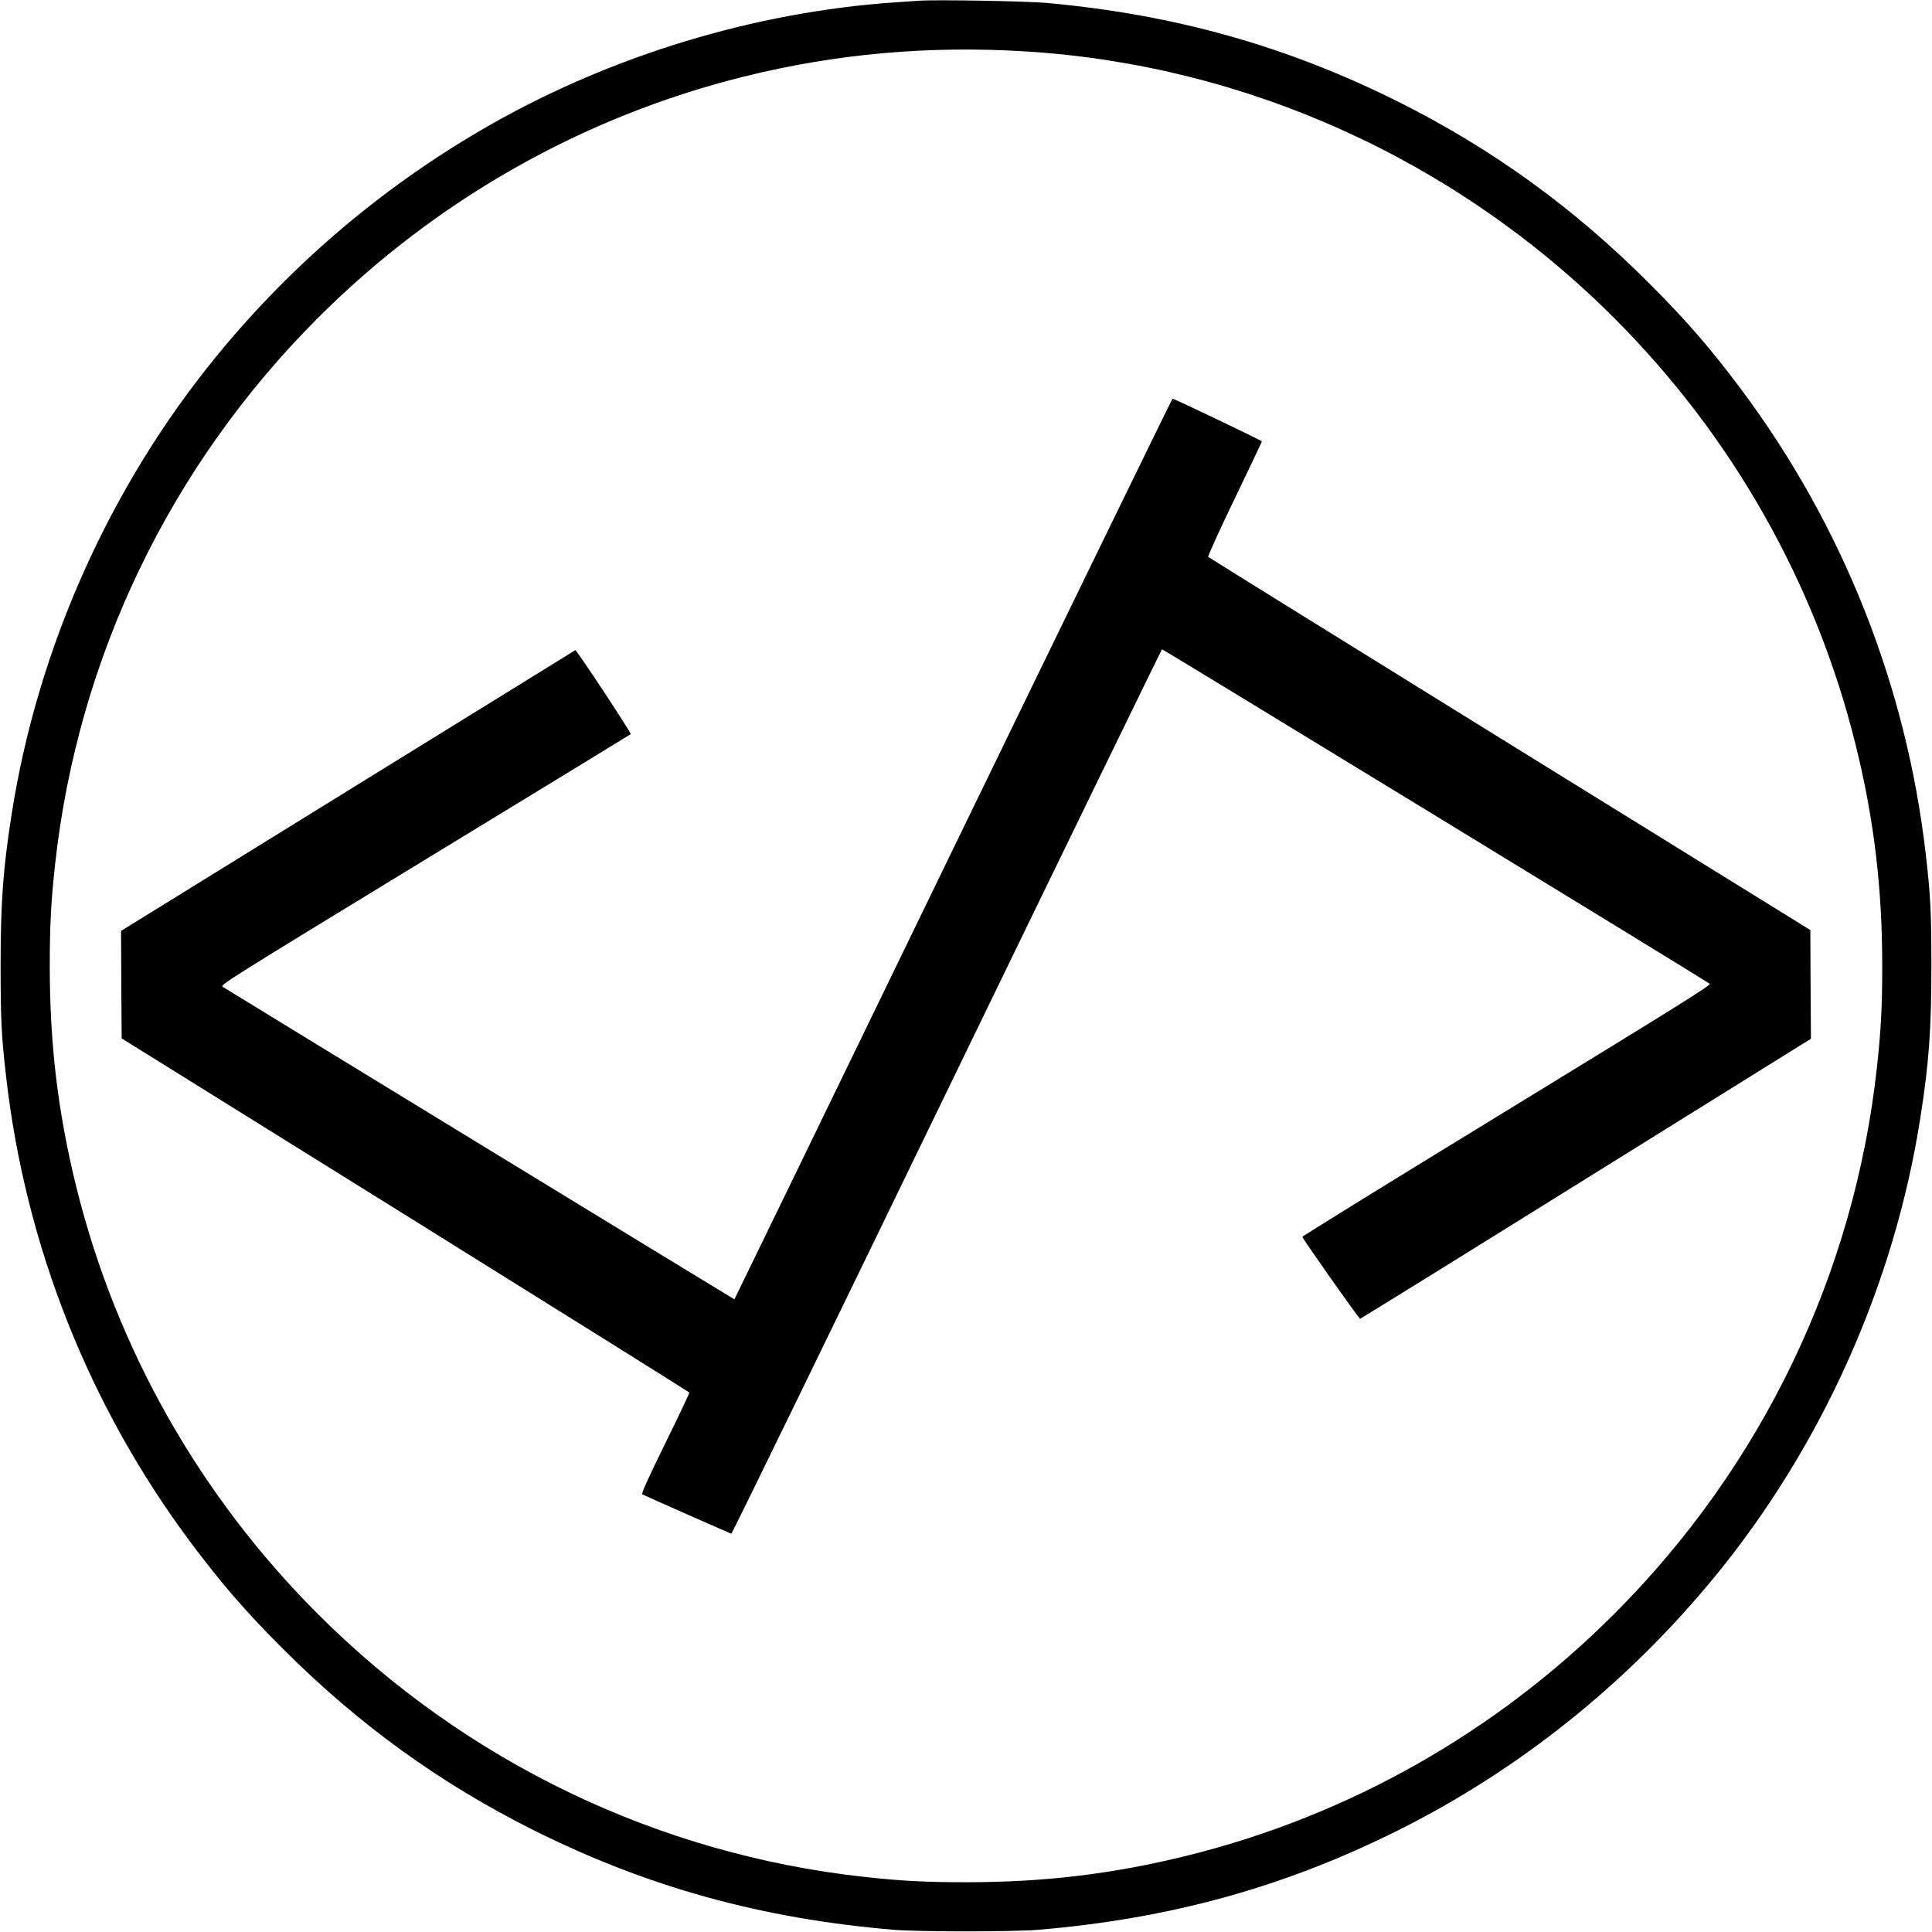
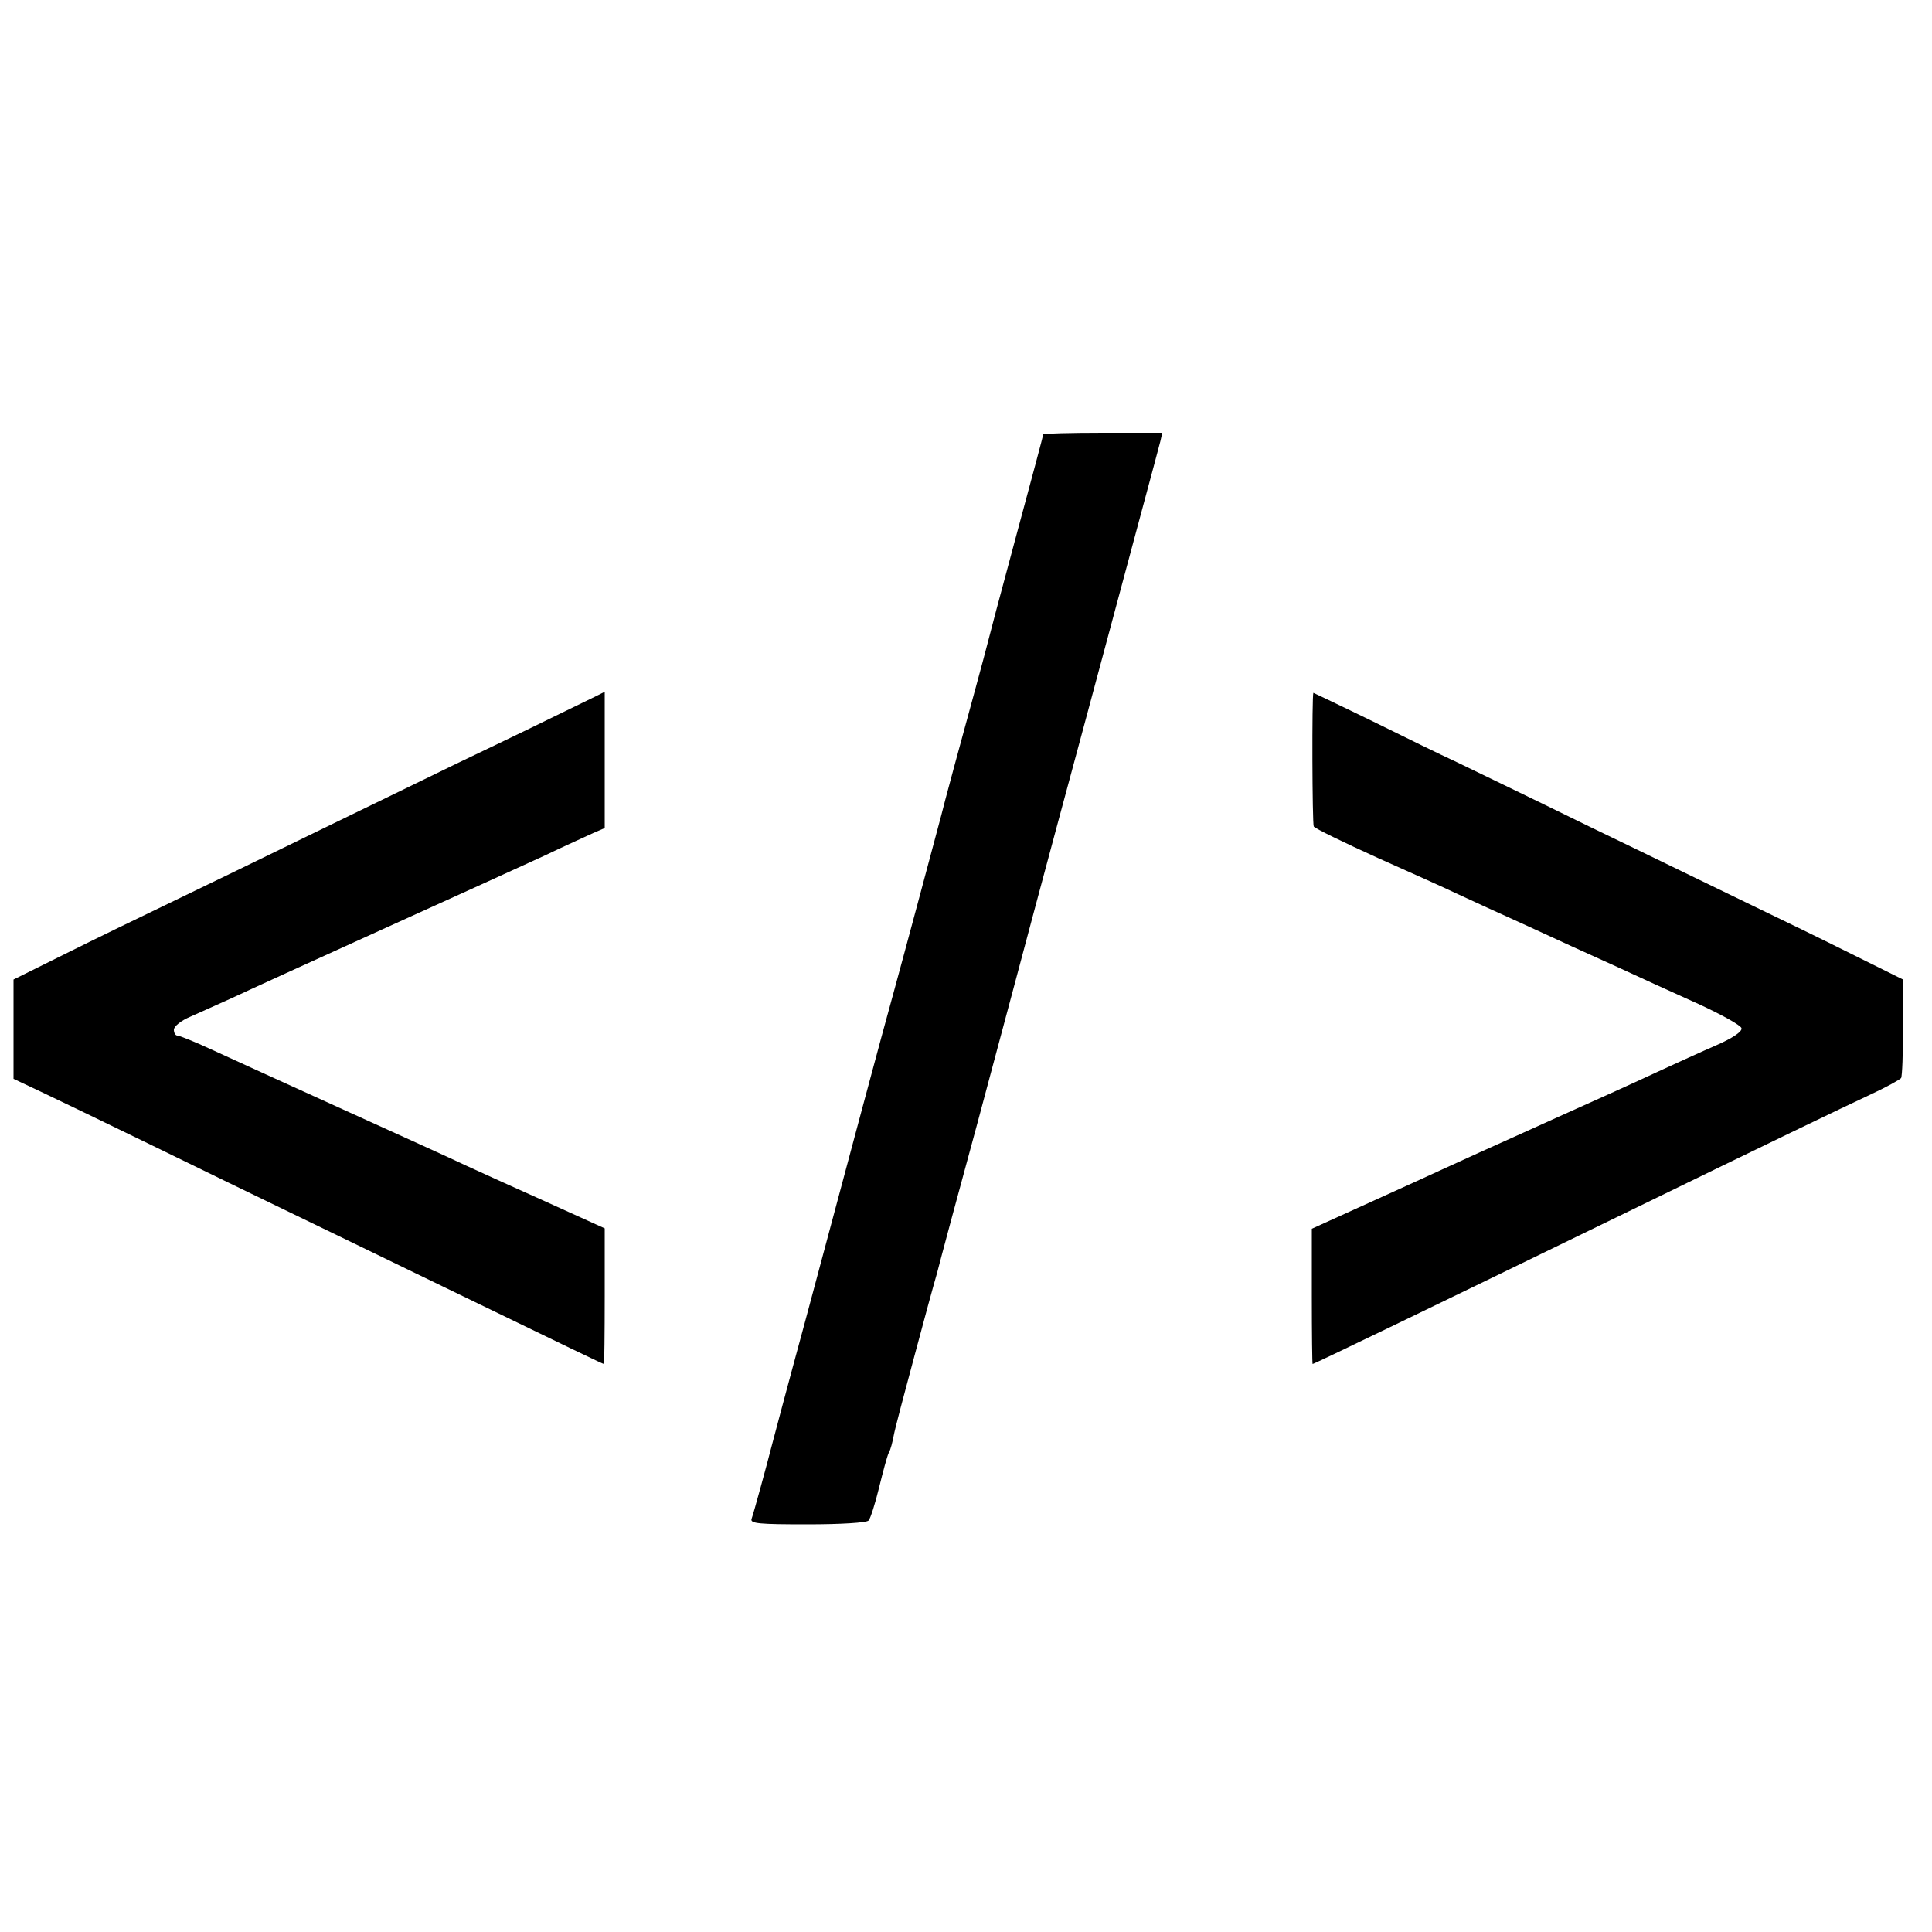
- <svg xmlns="http://www.w3.org/2000/svg" version="1" width="2106.667" height="2106.667" viewBox="0 0 1580 1580">
-   <path d="M751.5.6c-2.7.2-12 .8-20.5 1.4-113.5 7.9-229.7 43.1-329.4 99.7C316 150.4 240.4 214 177.7 290.5 90.1 397.3 30.8 529.6 9.5 666c-7 44.7-9 72-9 124 0 44.2.7 57.7 4.6 91.4C21 1019.4 73 1150.3 156 1261.5c24.9 33.3 45.1 56.7 75.5 87 61.7 61.8 128.3 109.9 205 148.3 93.2 46.5 186.3 72.3 294.5 81.4 20.8 1.7 97.2 1.7 118 0 108.2-9.1 201.3-34.9 294.5-81.4 99.2-49.6 187.3-120.2 258.8-207.3 87.6-106.8 146.9-239.1 168.2-375.5 7-44.7 9-72 9-124 0-44.2-.7-57.7-4.6-91.4-15.9-138-67.9-268.9-150.9-380.1-24.9-33.3-45.1-56.7-75.5-87-61.7-61.8-128.3-109.9-205-148.3C1052.2 37.6 960.6 11.9 856 2.4 839.7.9 764.8-.4 751.5.6zm88 41.5C1019.8 53.4 1191 131 1320 260c96.7 96.7 164.7 216.9 197.4 348.5 15.1 60.9 21.9 116.9 21.9 181.5 0 34.1-1.1 53.5-4.4 83.5-18.6 168.8-94.1 325.7-214.9 446.5-96.7 96.7-216.9 164.7-348.5 197.4-60.9 15.1-116.9 21.9-181.5 21.9-34.1 0-53.5-1.1-83.5-4.4-168.8-18.6-325.7-94.1-446.5-214.9-96.7-96.7-164.7-216.9-197.4-348.5C47.5 910.6 40.7 854.6 40.7 790c0-34.1 1.1-53.5 4.4-83.5C63.7 537.7 139.2 380.8 260 260c96.7-96.7 216.9-164.7 348.5-197.4 75.2-18.7 152-25.5 231-20.5z" />
-   <path d="M779.5 694.2c-98.3 202.6-178.8 368.4-178.9 368.4-.1.2-414.6-253-418.5-255.6-2.2-1.5 3.2-4.9 165.5-103.9 92.4-56.3 168.1-102.5 168.2-102.7.9-.6-44.4-69.2-45.3-68.7-.5.4-84.4 52.1-186.3 115.1L99 761.3l.2 44 .3 43.9 232 144.4c127.6 79.5 232.1 144.8 232.3 145.3.1.4-8.8 19.2-19.8 41.6-14.7 30-19.7 41.1-18.7 41.6 1.8 1 71.7 31.9 72.8 32.2.5.1 79.7-162.5 176.1-361.4C870.6 694.1 949.9 531.2 950.3 531c.7-.2 437.7 266.6 447.9 273.5 1.5 1-24 16.9-165.7 103.6-92.1 56.3-167.4 102.8-167.4 103.4 0 1.4 46.2 66.9 47.2 67 .4 0 83.6-51.5 184.7-114.5l184-114.5-.3-44.4-.2-44.5-245.8-152.1c-135.2-83.7-246.2-152.6-246.6-153.1-.5-.5 9.2-21.8 21.5-47.3 12.3-25.6 22.4-46.8 22.4-47.1 0-.7-71.8-35-73.1-35-.3 0-81.1 165.7-179.4 368.2z" />
+ <svg xmlns="http://www.w3.org/2000/svg" version="1.0" width="500pt" height="500pt" viewBox="0 0 500 500" preserveAspectRatio="xMidYMid meet">
+   <g transform="translate(0,500) scale(0.1,-0.1)" fill="#000000" stroke="none">
+     <path d="M2700 3876 c0 -2 -32 -122 -71 -266 -39 -144 -72 -269 -74 -278 -2 -9 -16 -60 -30 -112 -36 -131 -85 -312 -89 -330 -10 -38 -100 -374 -121 -450 -13 -47 -51 -186 -84 -310 -33 -124 -99 -369 -146 -545 -48 -176 -88 -327 -90 -335 -8 -32 -45 -168 -50 -181 -4 -12 20 -14 144 -14 86 0 154 4 159 10 5 6 17 44 27 85 10 41 21 82 25 90 5 8 10 29 13 45 3 17 27 107 52 200 25 94 52 193 60 220 7 28 54 203 105 390 50 187 93 347 95 355 2 8 86 323 188 700 101 377 187 695 190 708 l5 22 -154 0 c-85 0 -154 -2 -154 -4z" />
+     <path d="M1435 3146 c-71 -35 -186 -90 -255 -123 -69 -34 -231 -112 -360 -175 -129 -63 -298 -145 -375 -182 -77 -37 -201 -97 -275 -134 l-135 -67 0 -129 0 -128 70 -33 c38 -18 169 -81 290 -140 121 -59 283 -138 360 -175 77 -37 221 -107 320 -155 423 -205 485 -235 488 -235 1 0 2 79 2 175 l0 176 -150 68 c-83 37 -177 80 -210 95 -33 16 -177 81 -320 146 -143 65 -295 134 -338 154 -43 20 -83 36 -88 36 -5 0 -9 7 -9 15 0 9 19 24 43 34 23 10 71 32 107 48 36 17 211 97 390 178 179 81 368 167 420 191 52 25 108 50 125 58 l30 13 0 176 c0 98 0 177 0 177 0 -1 -58 -29 -130 -64z" />
+     <path d="M3399 3207 c-4 -6 -3 -340 1 -346 3 -5 77 -41 165 -81 88 -39 183 -82 210 -95 28 -13 106 -49 175 -80 69 -32 172 -79 230 -105 58 -27 155 -71 215 -98 61 -28 111 -56 112 -63 2 -9 -24 -26 -65 -44 -37 -16 -107 -48 -157 -71 -49 -23 -157 -72 -240 -109 -82 -37 -179 -81 -215 -97 -36 -16 -148 -68 -250 -114 l-185 -84 0 -175 c0 -96 1 -175 2 -175 4 0 296 141 818 395 363 177 552 268 625 302 41 19 77 39 80 43 3 5 5 64 5 132 l0 123 -131 65 c-72 36 -189 93 -260 127 -71 34 -259 126 -419 203 -159 78 -317 154 -350 170 -33 15 -129 62 -212 103 -84 41 -154 74 -154 74z" />
+   </g>
</svg>
